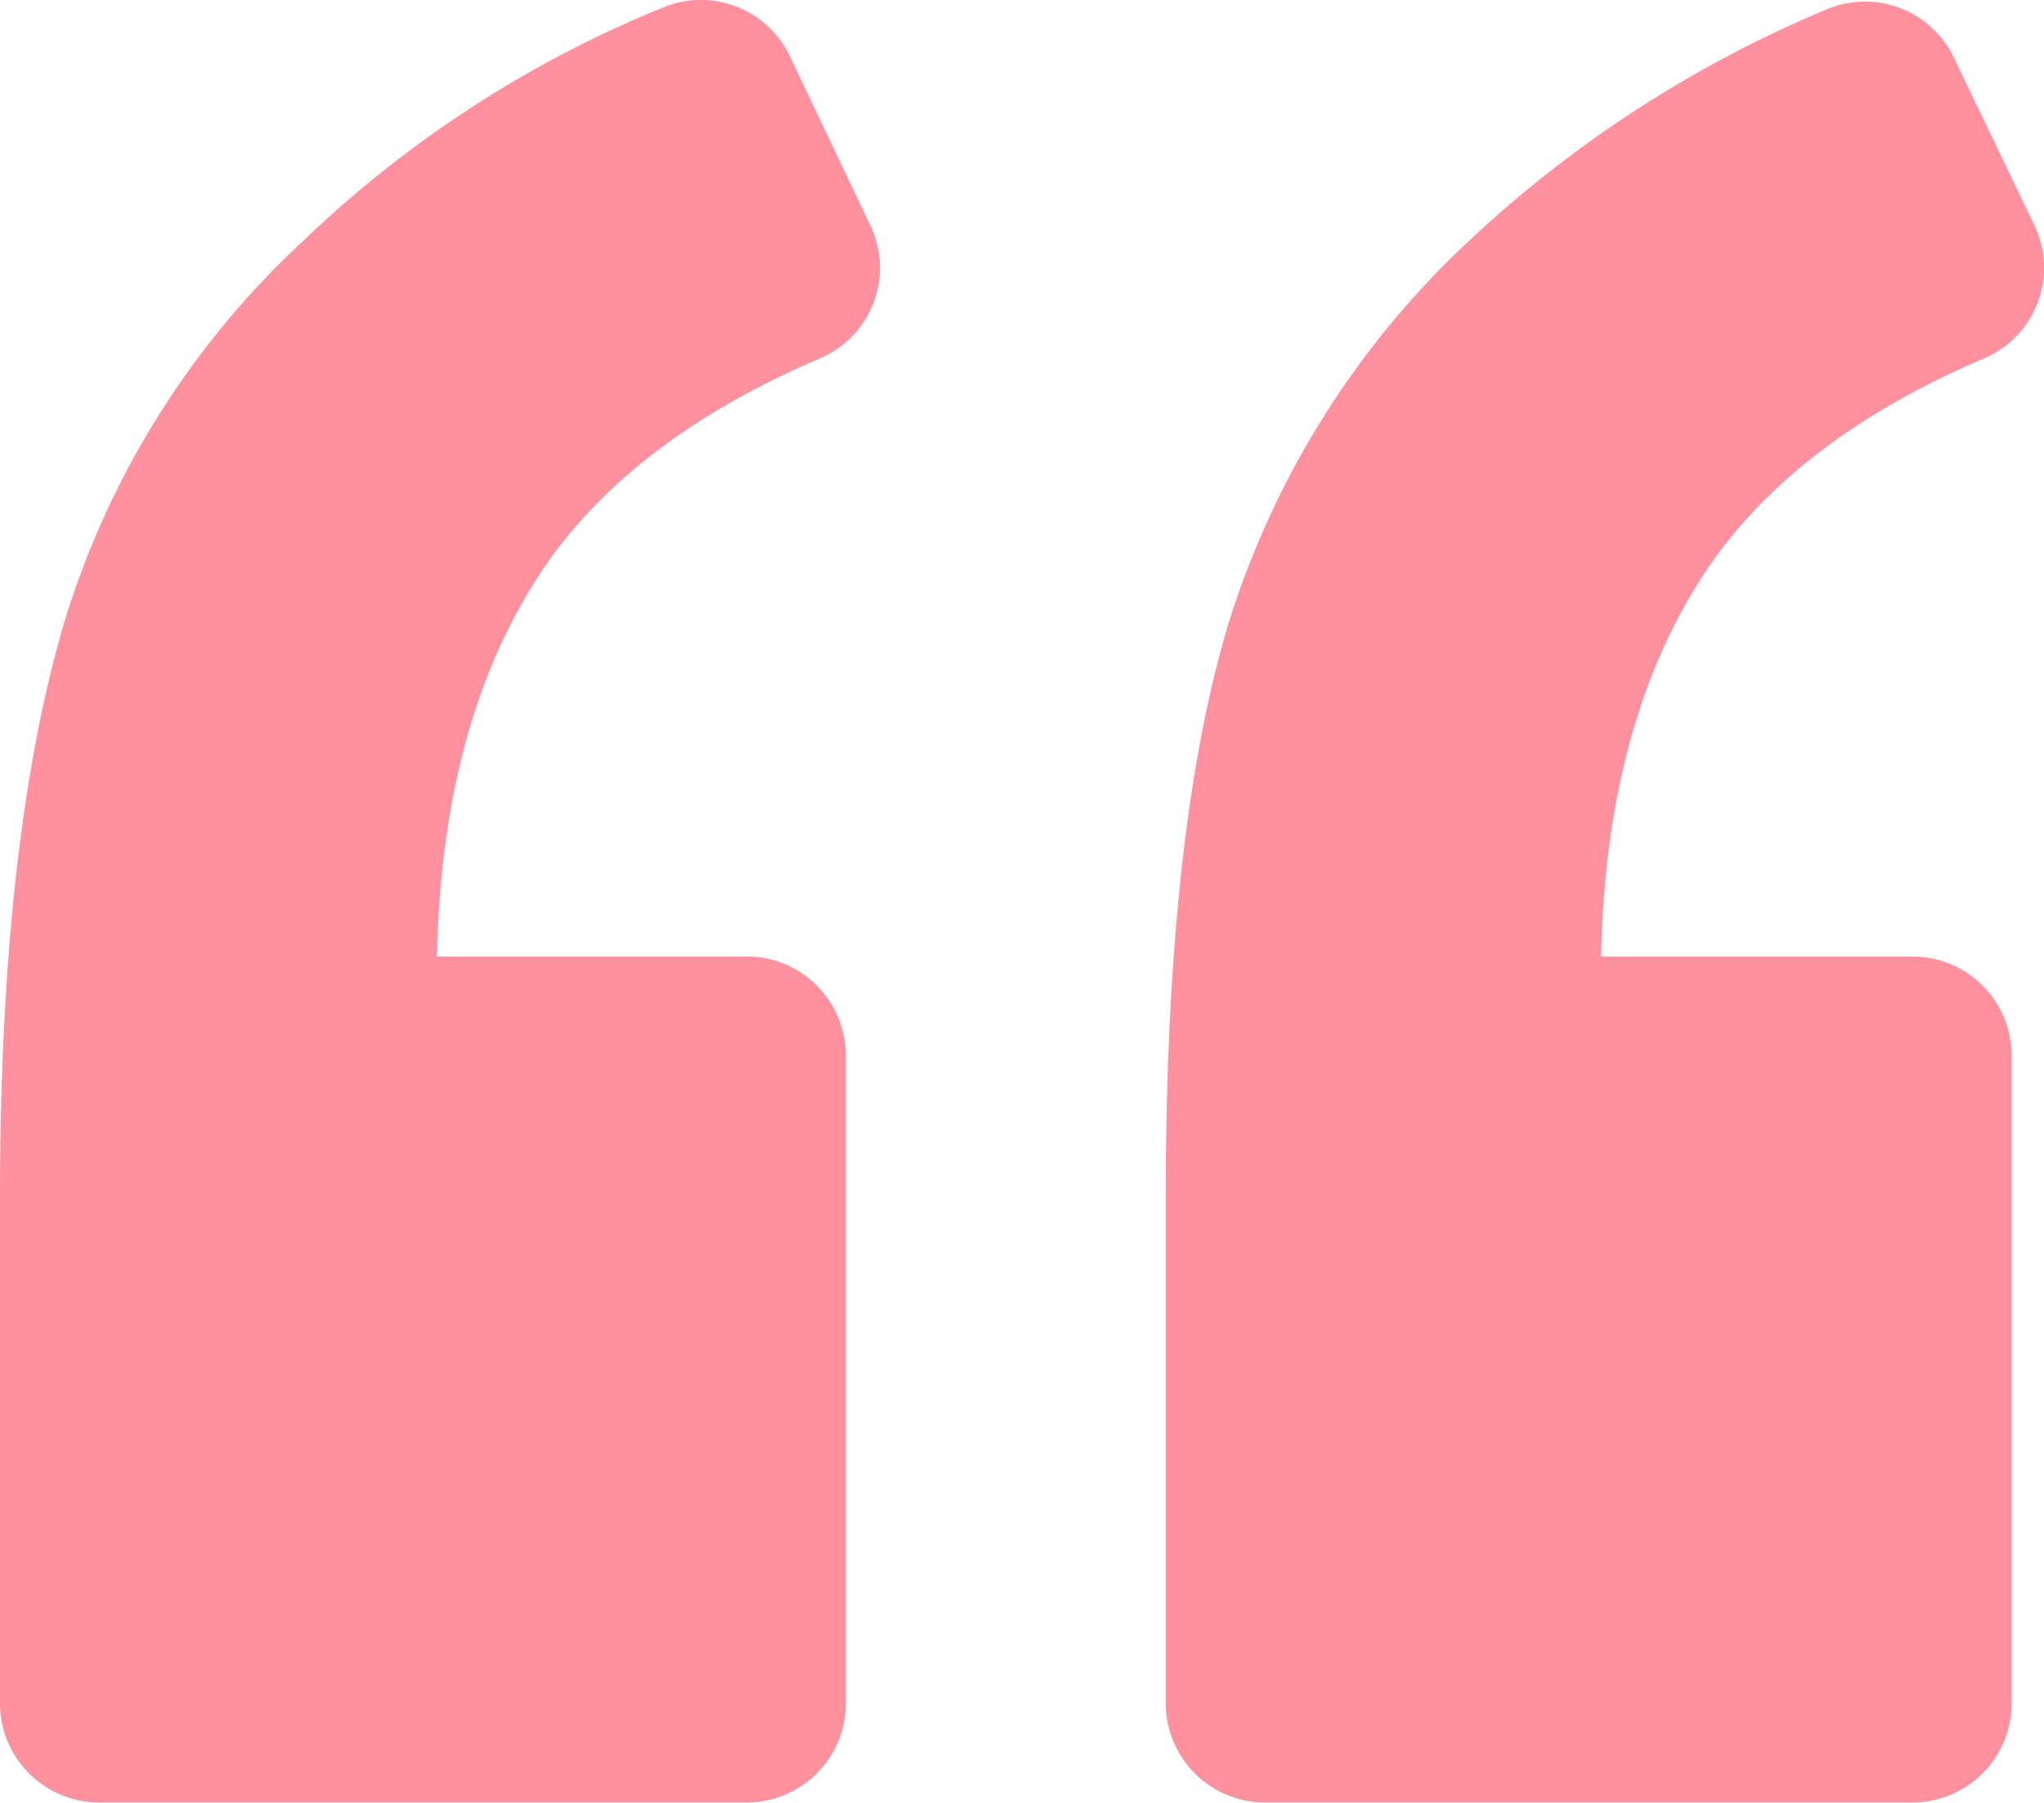
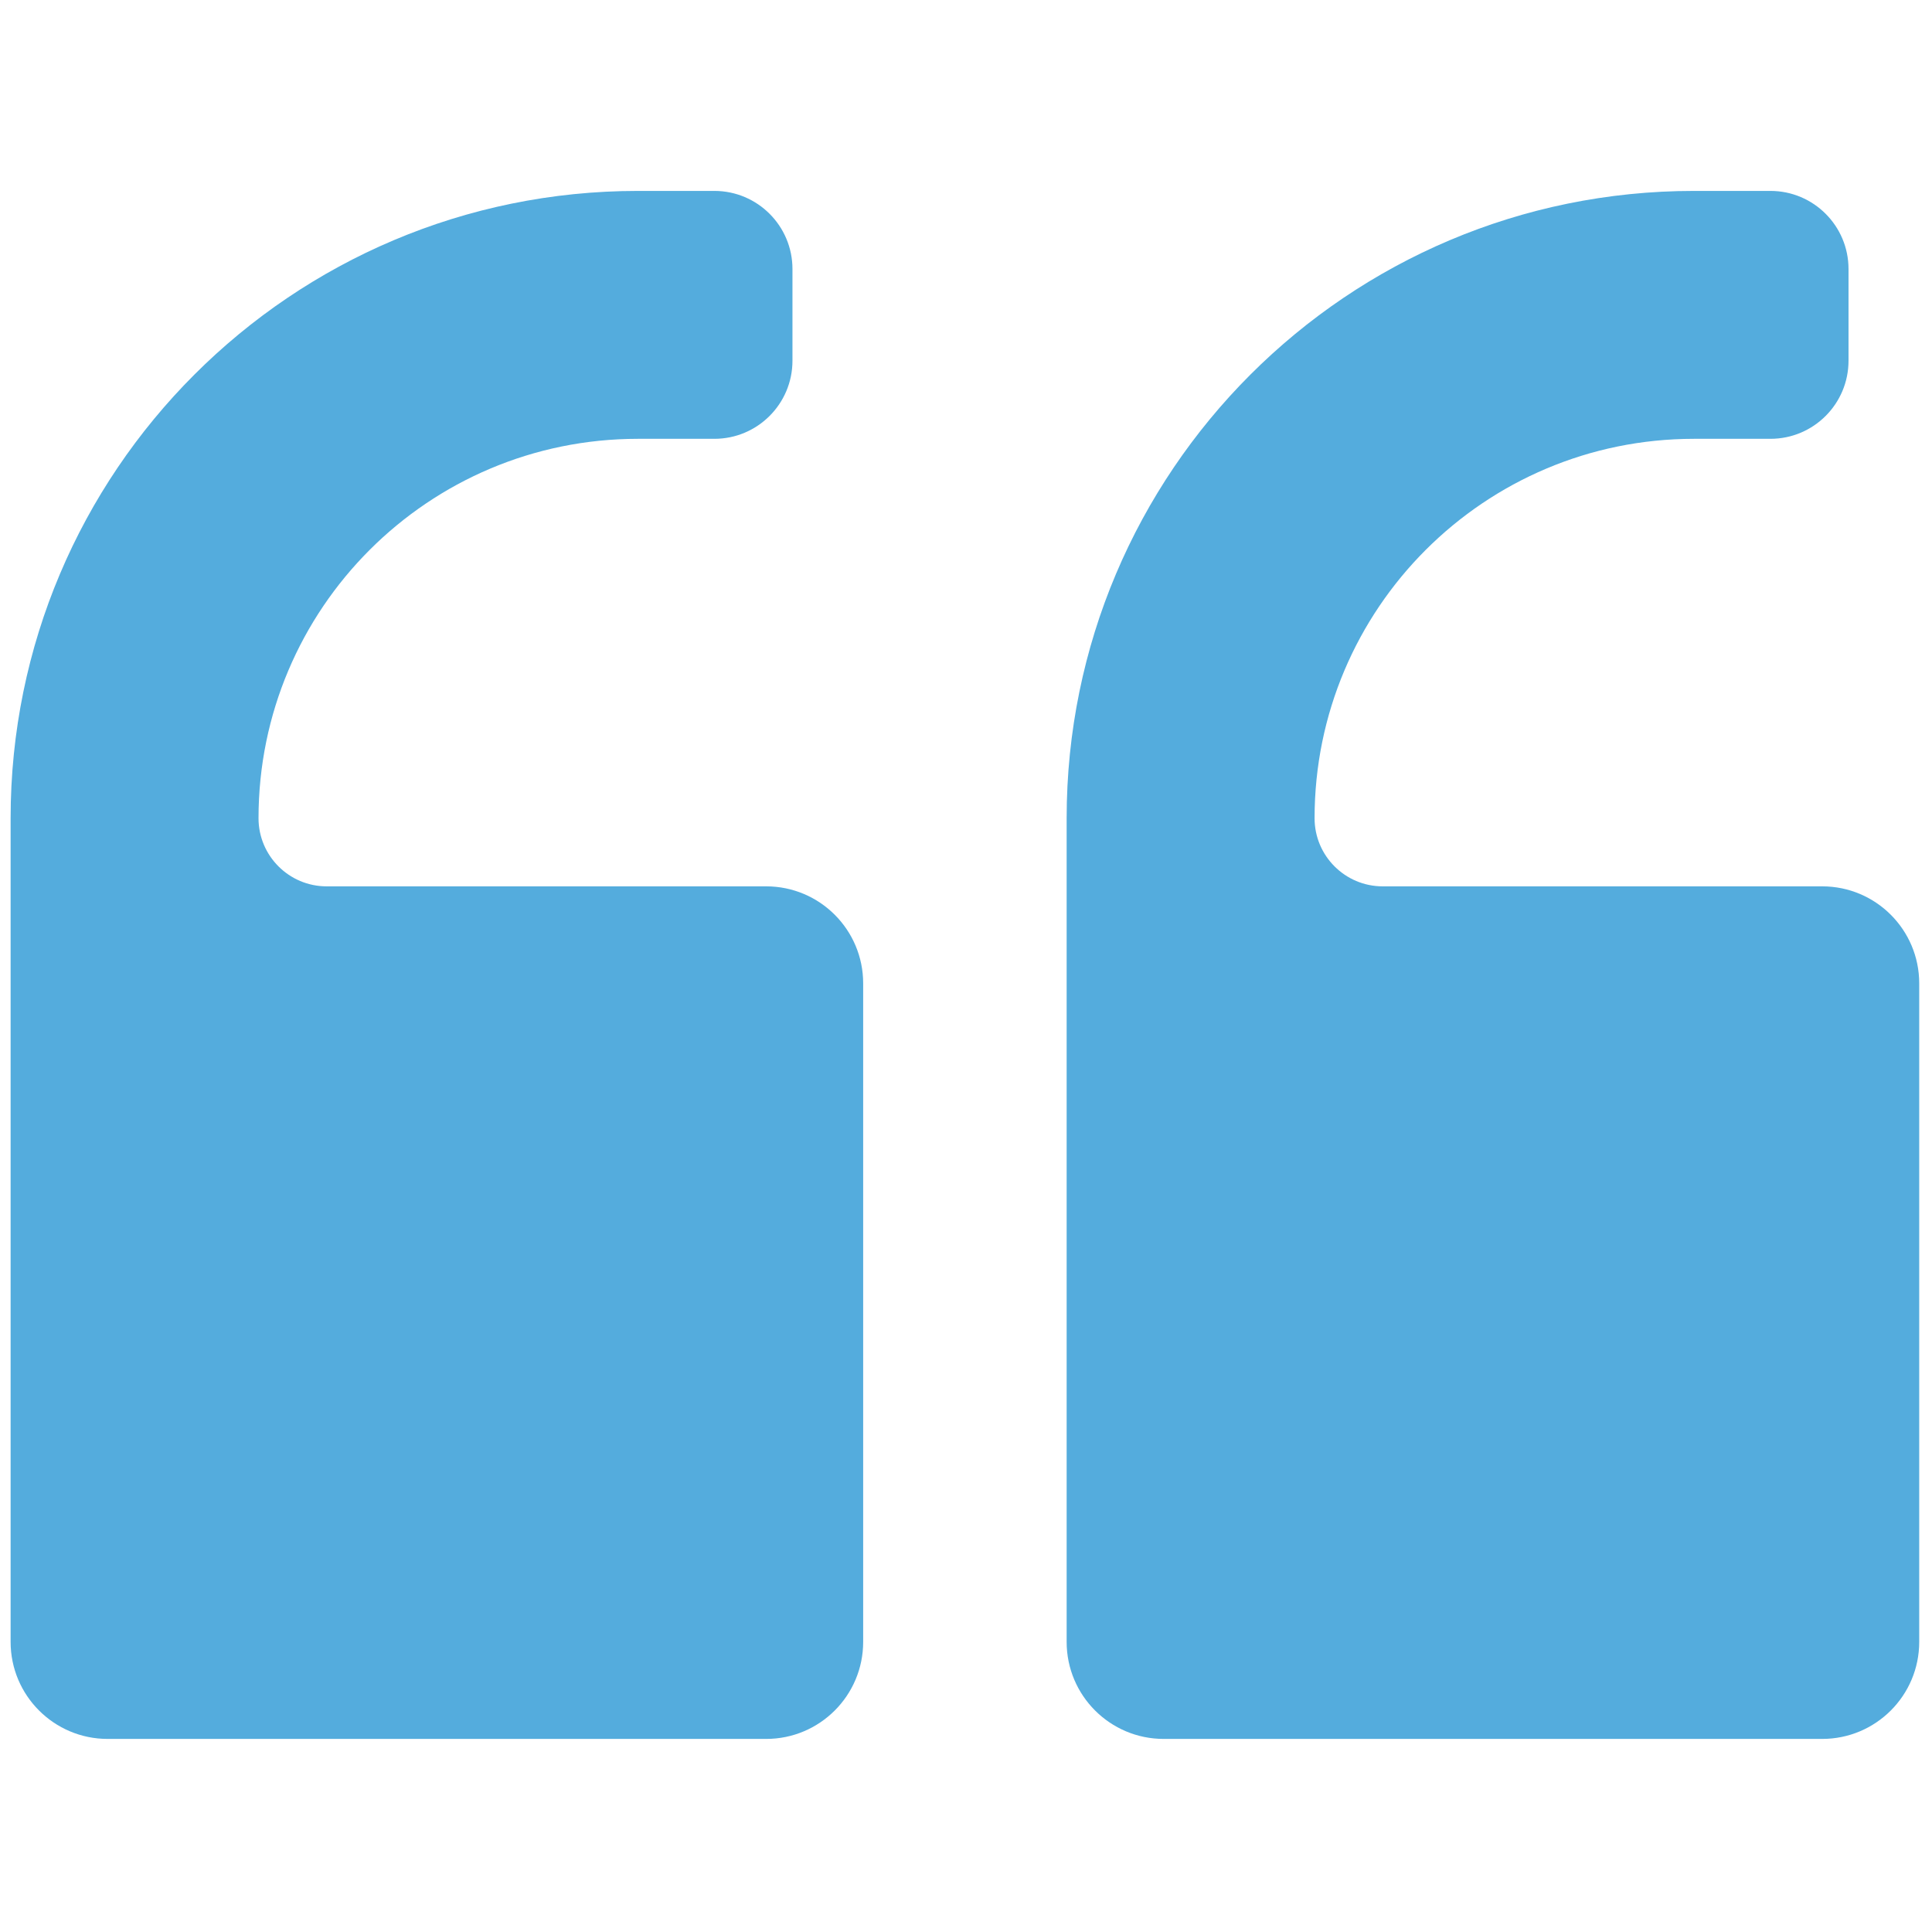
- <svg xmlns="http://www.w3.org/2000/svg" width="123.961" height="109.305" viewBox="0 0 123.961 109.305">
-   <g transform="translate(0 -7.328)">
-     <path d="M49.8,29.032a5.96,5.96,0,0,0,3-8l-4.9-10.3a5.978,5.978,0,0,0-7.8-2.9,68.894,68.894,0,0,0-21.6,14A52.249,52.249,0,0,0,4,44.732c-2.6,8.6-4,20.3-4,35.2v30.7a6.018,6.018,0,0,0,6,6H45.3a6.018,6.018,0,0,0,6-6v-39.3a6.017,6.017,0,0,0-6-6H26.5c.2-10.1,2.6-18.2,7-24.3C37.1,36.133,42.5,32.133,49.8,29.032Z" fill="#ff909d" />
-     <path d="M120.4,29.032a5.961,5.961,0,0,0,3-8l-4.9-10.2a5.979,5.979,0,0,0-7.8-2.9,72.439,72.439,0,0,0-21.5,13.9,53.37,53.37,0,0,0-14.6,23q-3.9,12.6-3.9,35.1v30.7a6.018,6.018,0,0,0,6,6H116a6.018,6.018,0,0,0,6-6v-39.3a6.017,6.017,0,0,0-6-6H97.1c.2-10.1,2.6-18.2,7-24.3C107.7,36.133,113.1,32.133,120.4,29.032Z" fill="#ff909d" />
+ <svg xmlns="http://www.w3.org/2000/svg" version="1.1" width="256" height="256" viewBox="0 0 256 256" xml:space="preserve">
+   <defs>
+ </defs>
+   <g style="stroke: none; stroke-width: 0; stroke-dasharray: none; stroke-linecap: butt; stroke-linejoin: miter; stroke-miterlimit: 10; fill: none; fill-rule: nonzero; opacity: 1;" transform="translate(1.406593 1.406593) scale(2.81 2.81)">
+     <path d="M 90 76.923 V 45.87 c 0 -2.526 -2.048 -4.575 -4.575 -4.575 H 64.702 c -1.775 0 -3.214 -1.439 -3.214 -3.214 v 0 c 0 -9.88 8.009 -17.889 17.889 -17.889 h 3.606 c 2.034 0 3.683 -1.649 3.683 -3.683 v -4.324 c 0 -2.034 -1.649 -3.683 -3.683 -3.683 h -3.606 c -16.337 0 -29.58 13.243 -29.58 29.58 v 3.214 v 10.677 v 24.95 c 0 2.526 2.048 4.575 4.575 4.575 h 31.053 C 87.952 81.498 90 79.45 90 76.923 z" style="stroke: none; stroke-width: 1; stroke-dasharray: none; stroke-linecap: butt; stroke-linejoin: miter; stroke-miterlimit: 10; fill: rgb(84,172,221); fill-rule: nonzero; opacity: 1;" transform=" matrix(1 0 0 1 0 0) " stroke-linecap="round" />
+     <path d="M 40.202 76.923 V 45.87 c 0 -2.526 -2.048 -4.575 -4.575 -4.575 H 14.904 c -1.775 0 -3.214 -1.439 -3.214 -3.214 v 0 c 0 -9.88 8.009 -17.889 17.889 -17.889 h 3.606 c 2.034 0 3.683 -1.649 3.683 -3.683 v -4.324 c 0 -2.034 -1.649 -3.683 -3.683 -3.683 H 29.58 C 13.243 8.502 0 21.745 0 38.082 v 3.214 v 10.677 v 24.95 c 0 2.526 2.048 4.575 4.575 4.575 h 31.053 C 38.154 81.498 40.202 79.45 40.202 76.923 z" style="stroke: none; stroke-width: 1; stroke-dasharray: none; stroke-linecap: butt; stroke-linejoin: miter; stroke-miterlimit: 10; fill: rgb(84,172,221); fill-rule: nonzero; opacity: 1;" transform=" matrix(1 0 0 1 0 0) " stroke-linecap="round" />
  </g>
</svg>
